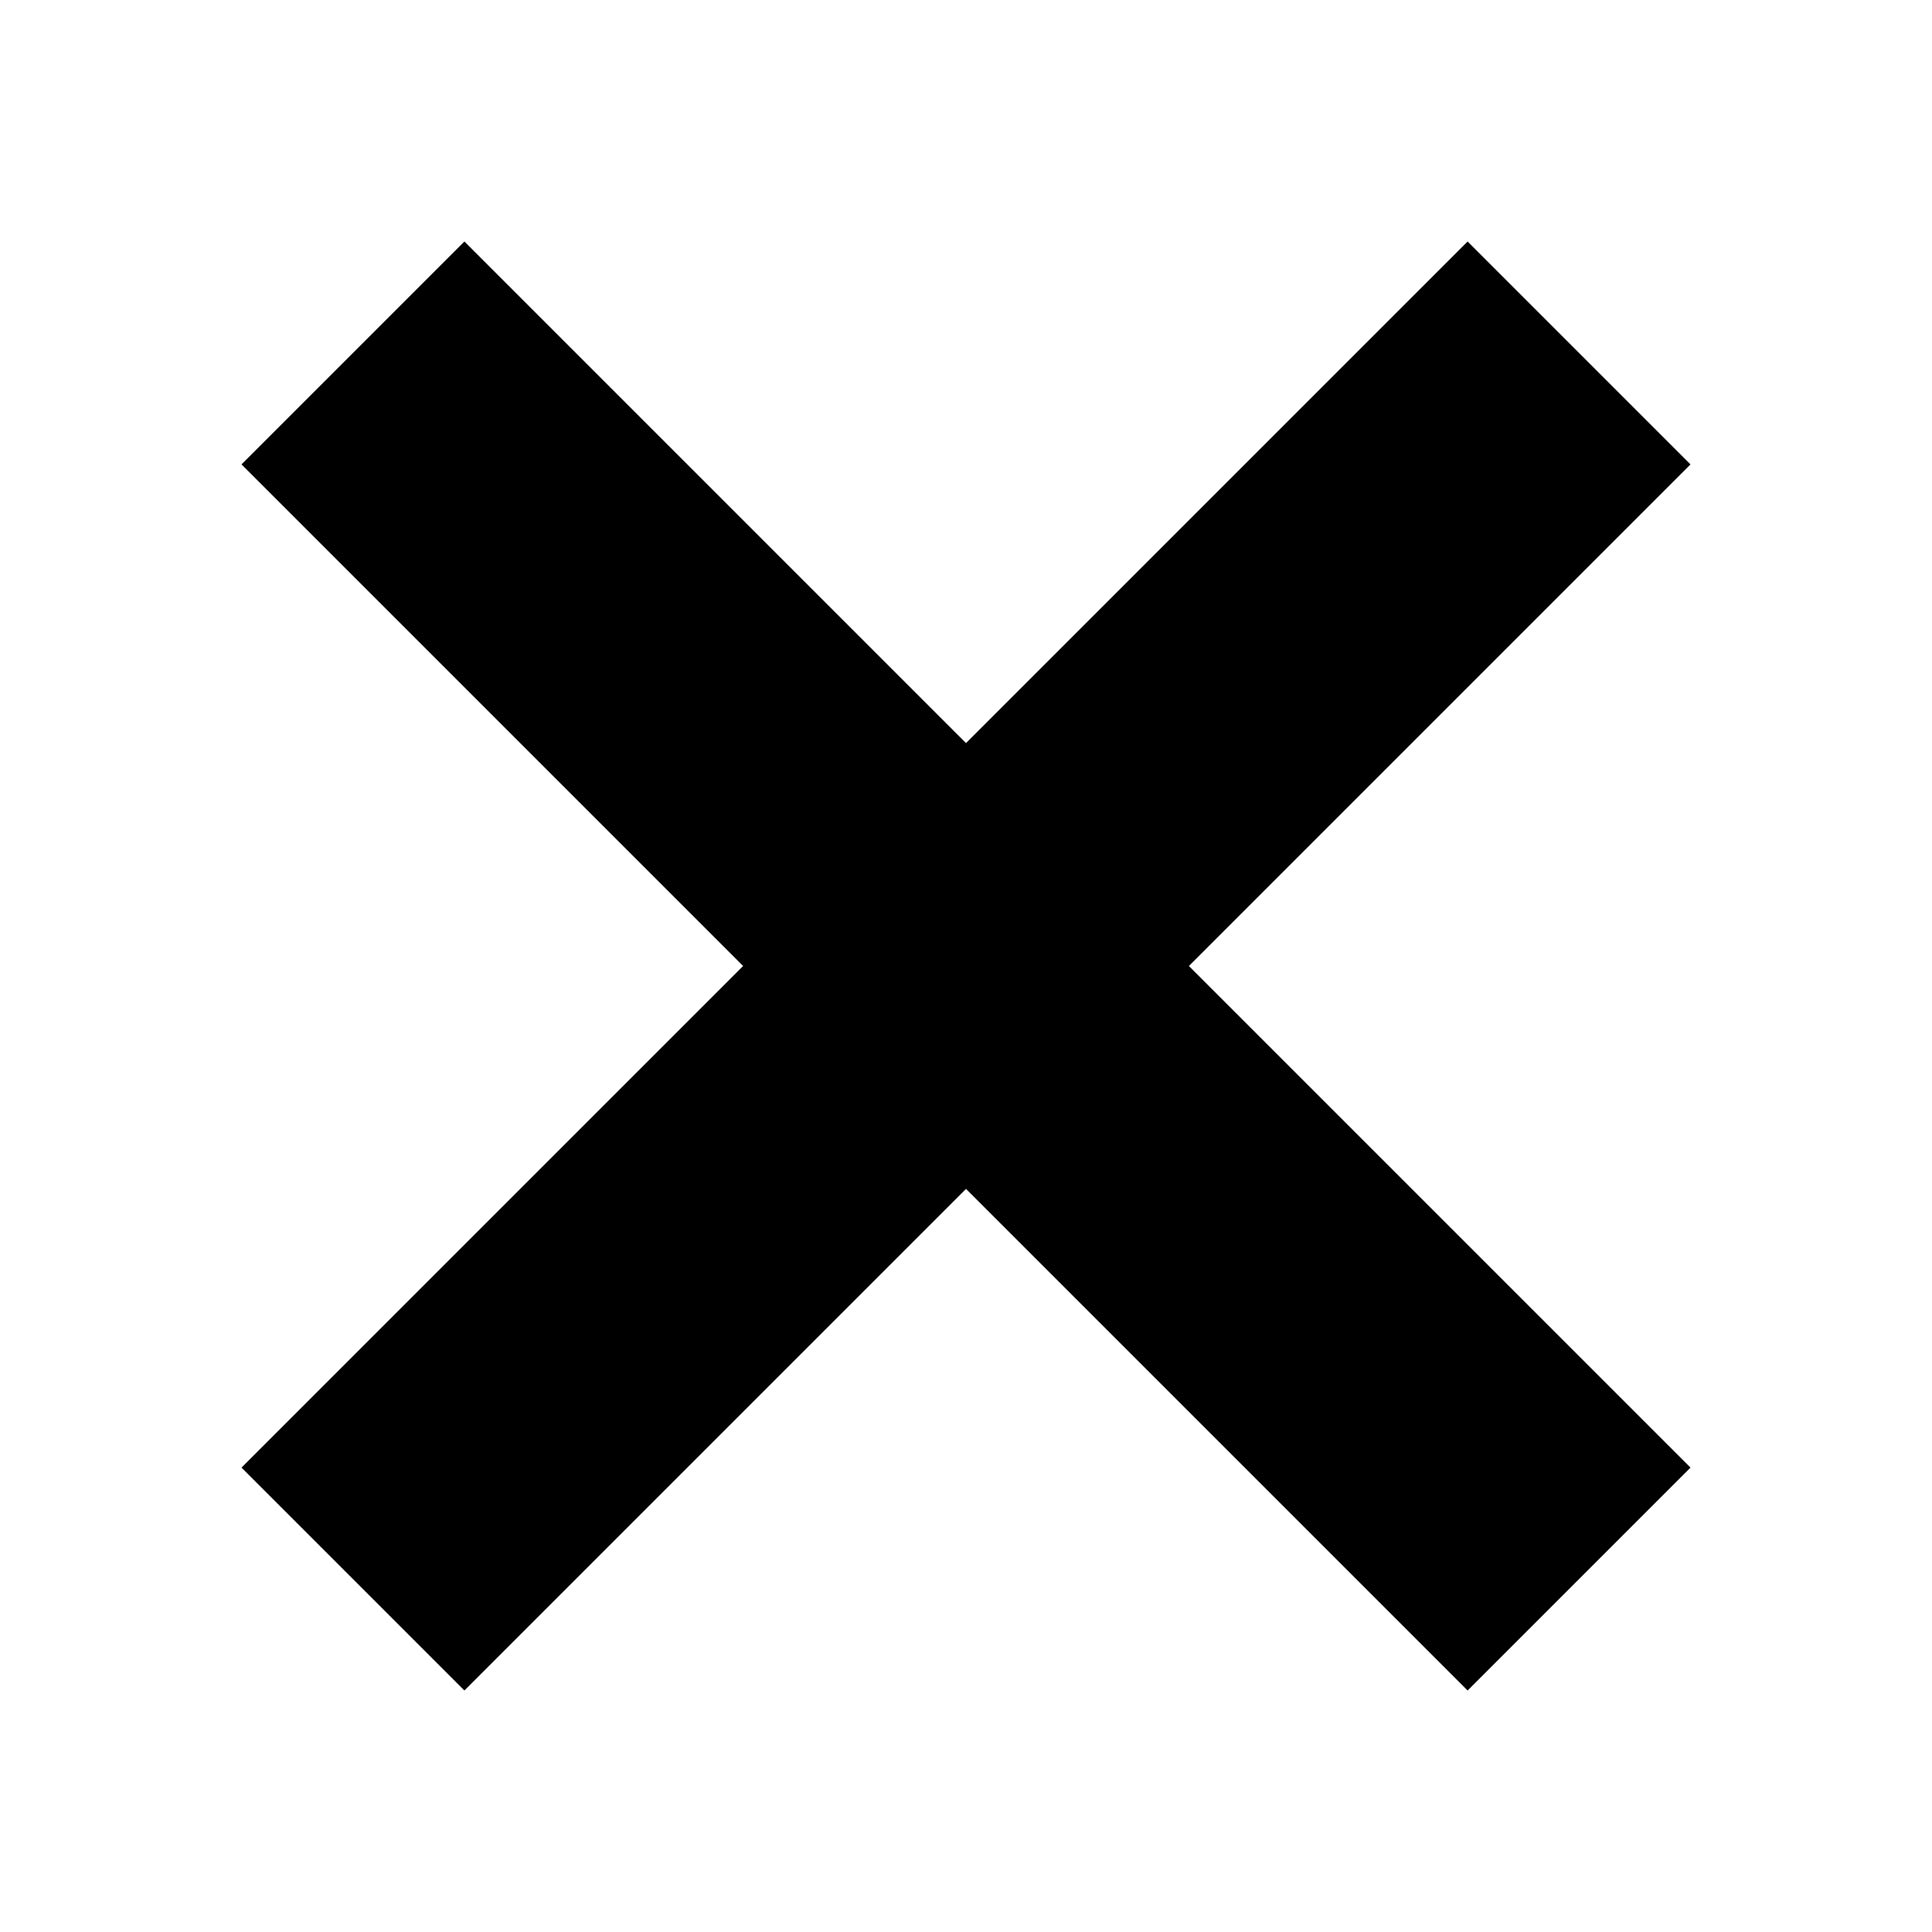
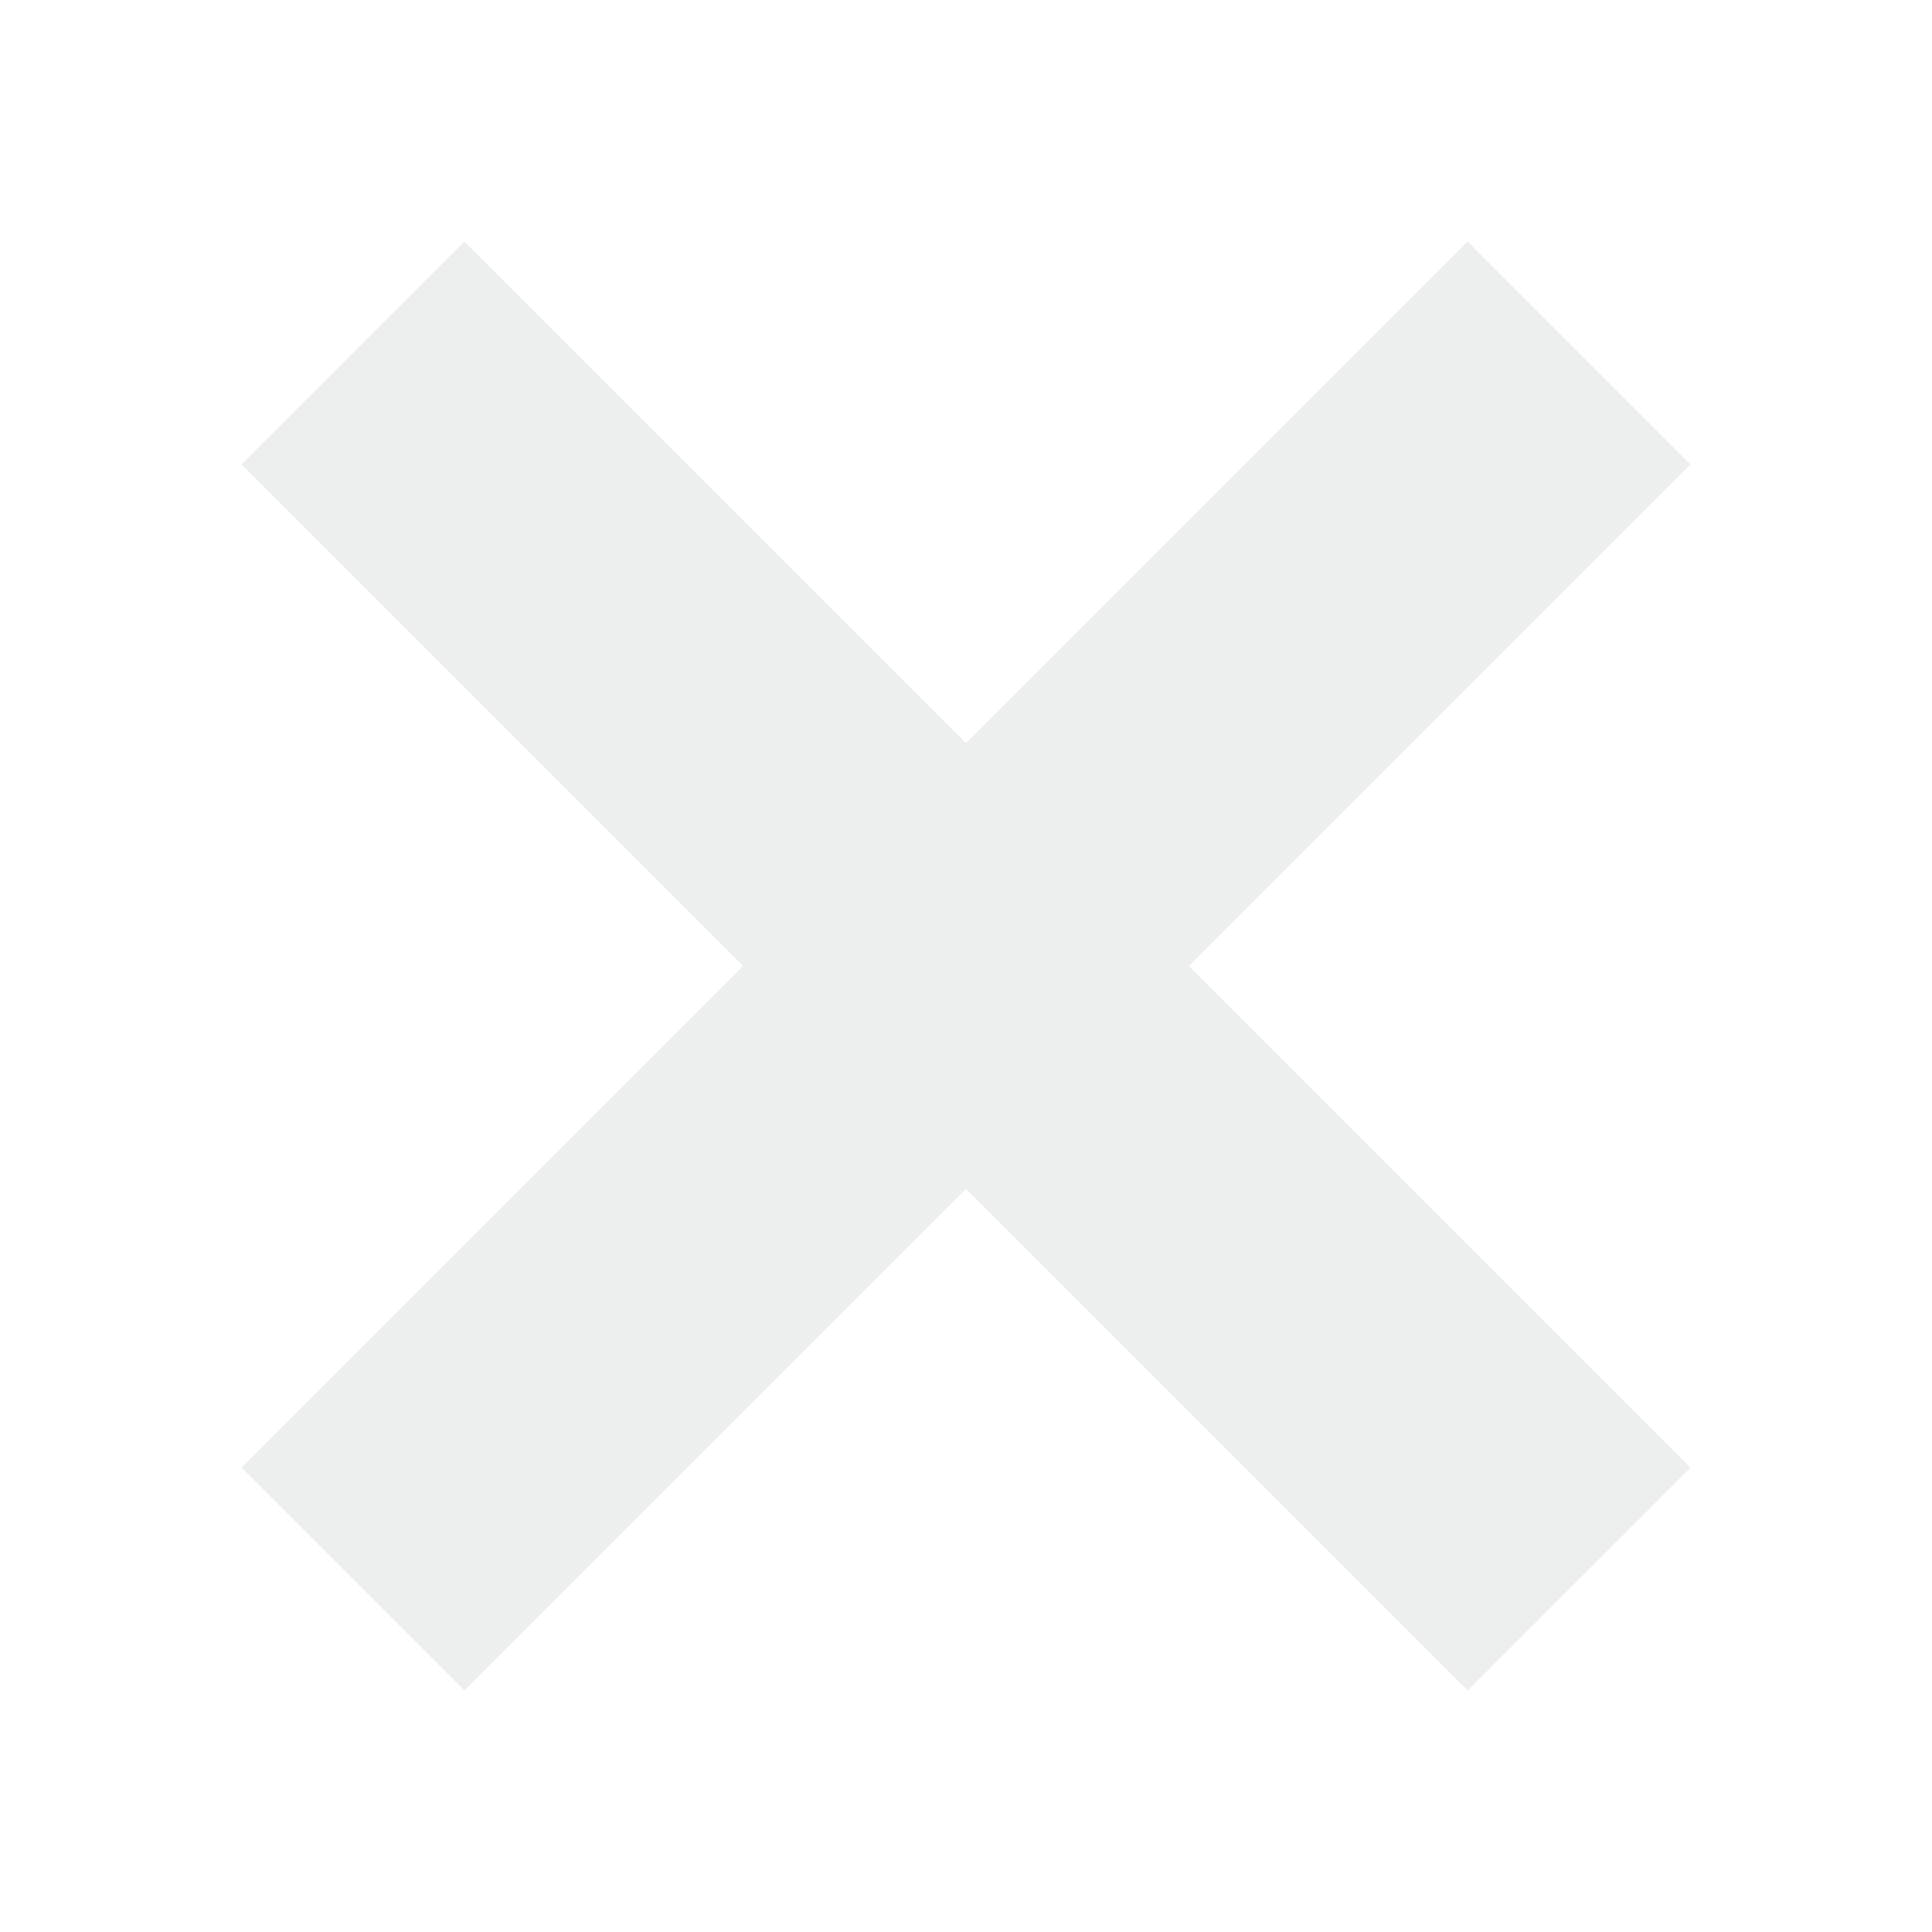
<svg xmlns="http://www.w3.org/2000/svg" width="24" height="24" viewBox="0 0 24 24" fill="none">
-   <path fill-rule="evenodd" clip-rule="evenodd" d="M14.769 12L21 18.231L18.231 21L12 14.769L5.769 21L3 18.231L9.231 12L3 5.769L5.769 3L12 9.231L18.231 3L21 5.769L14.769 12Z" fill="#000000" />
+   <path fill-rule="evenodd" clip-rule="evenodd" d="M14.769 12L21 18.231L18.231 21L12 14.769L5.769 21L3 18.231L9.231 12L3 5.769L5.769 3L12 9.231L18.231 3L21 5.769L14.769 12Z" fill="#EDEFEE" />
</svg>
